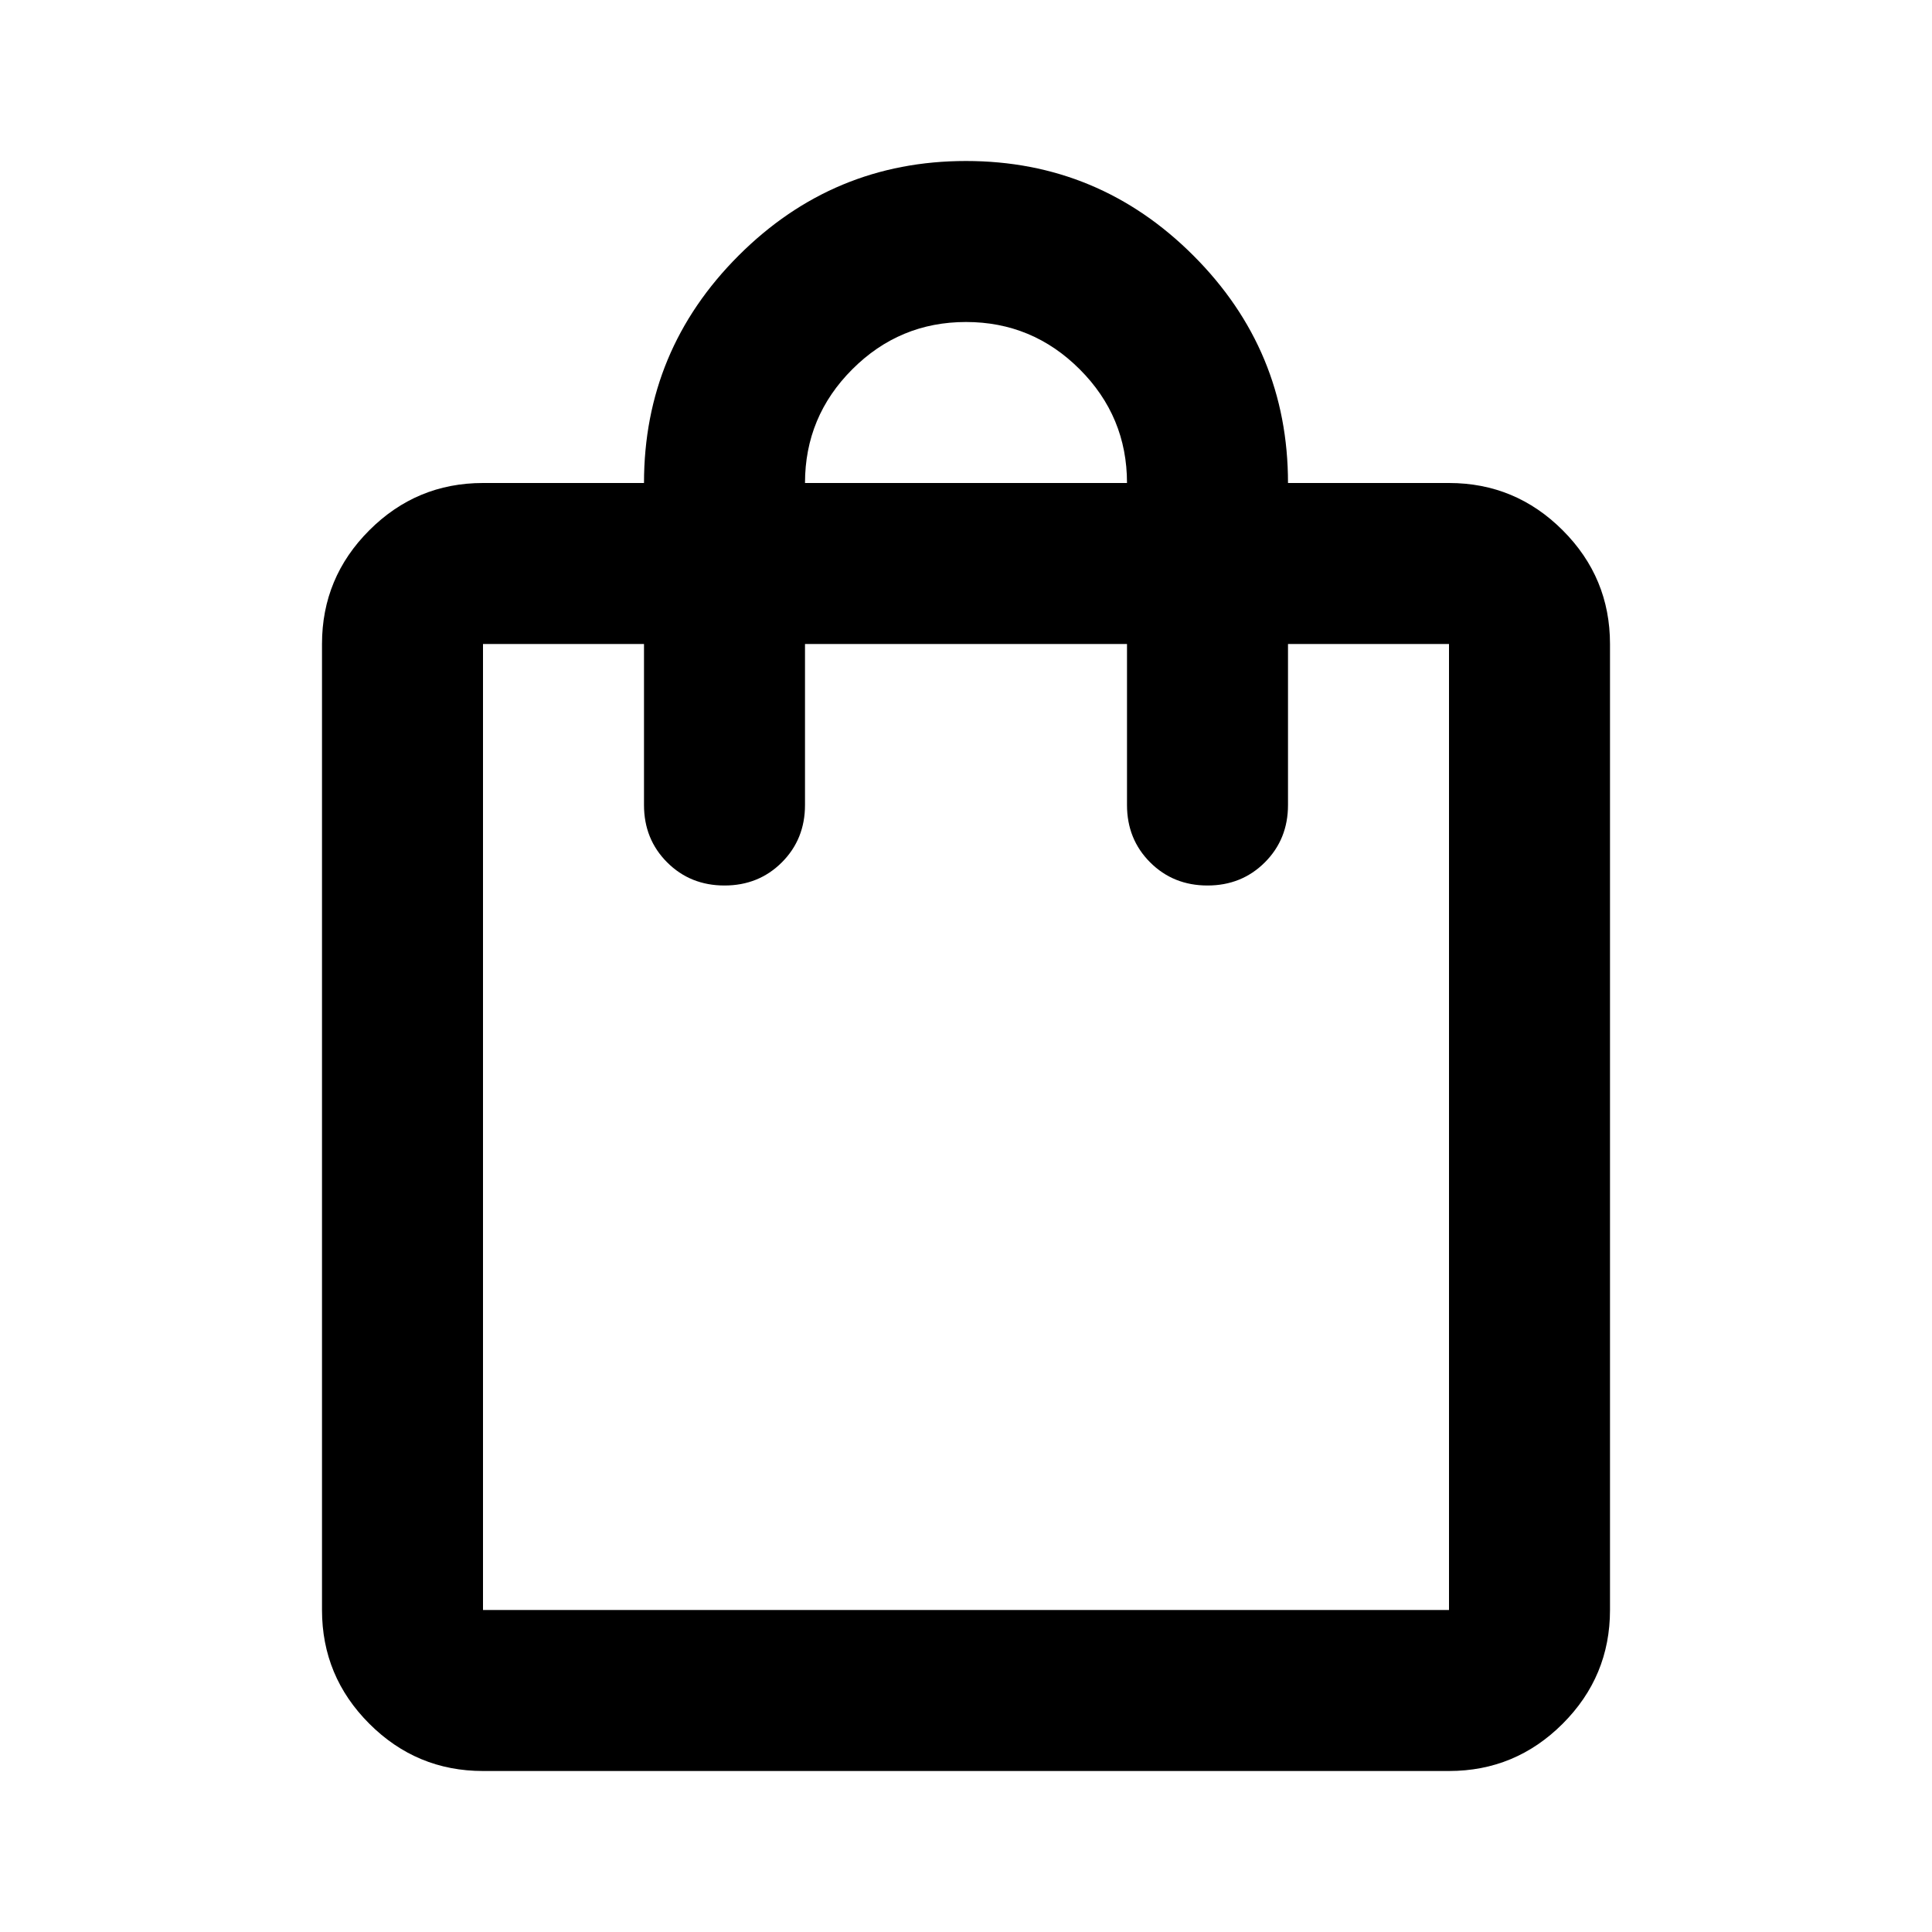
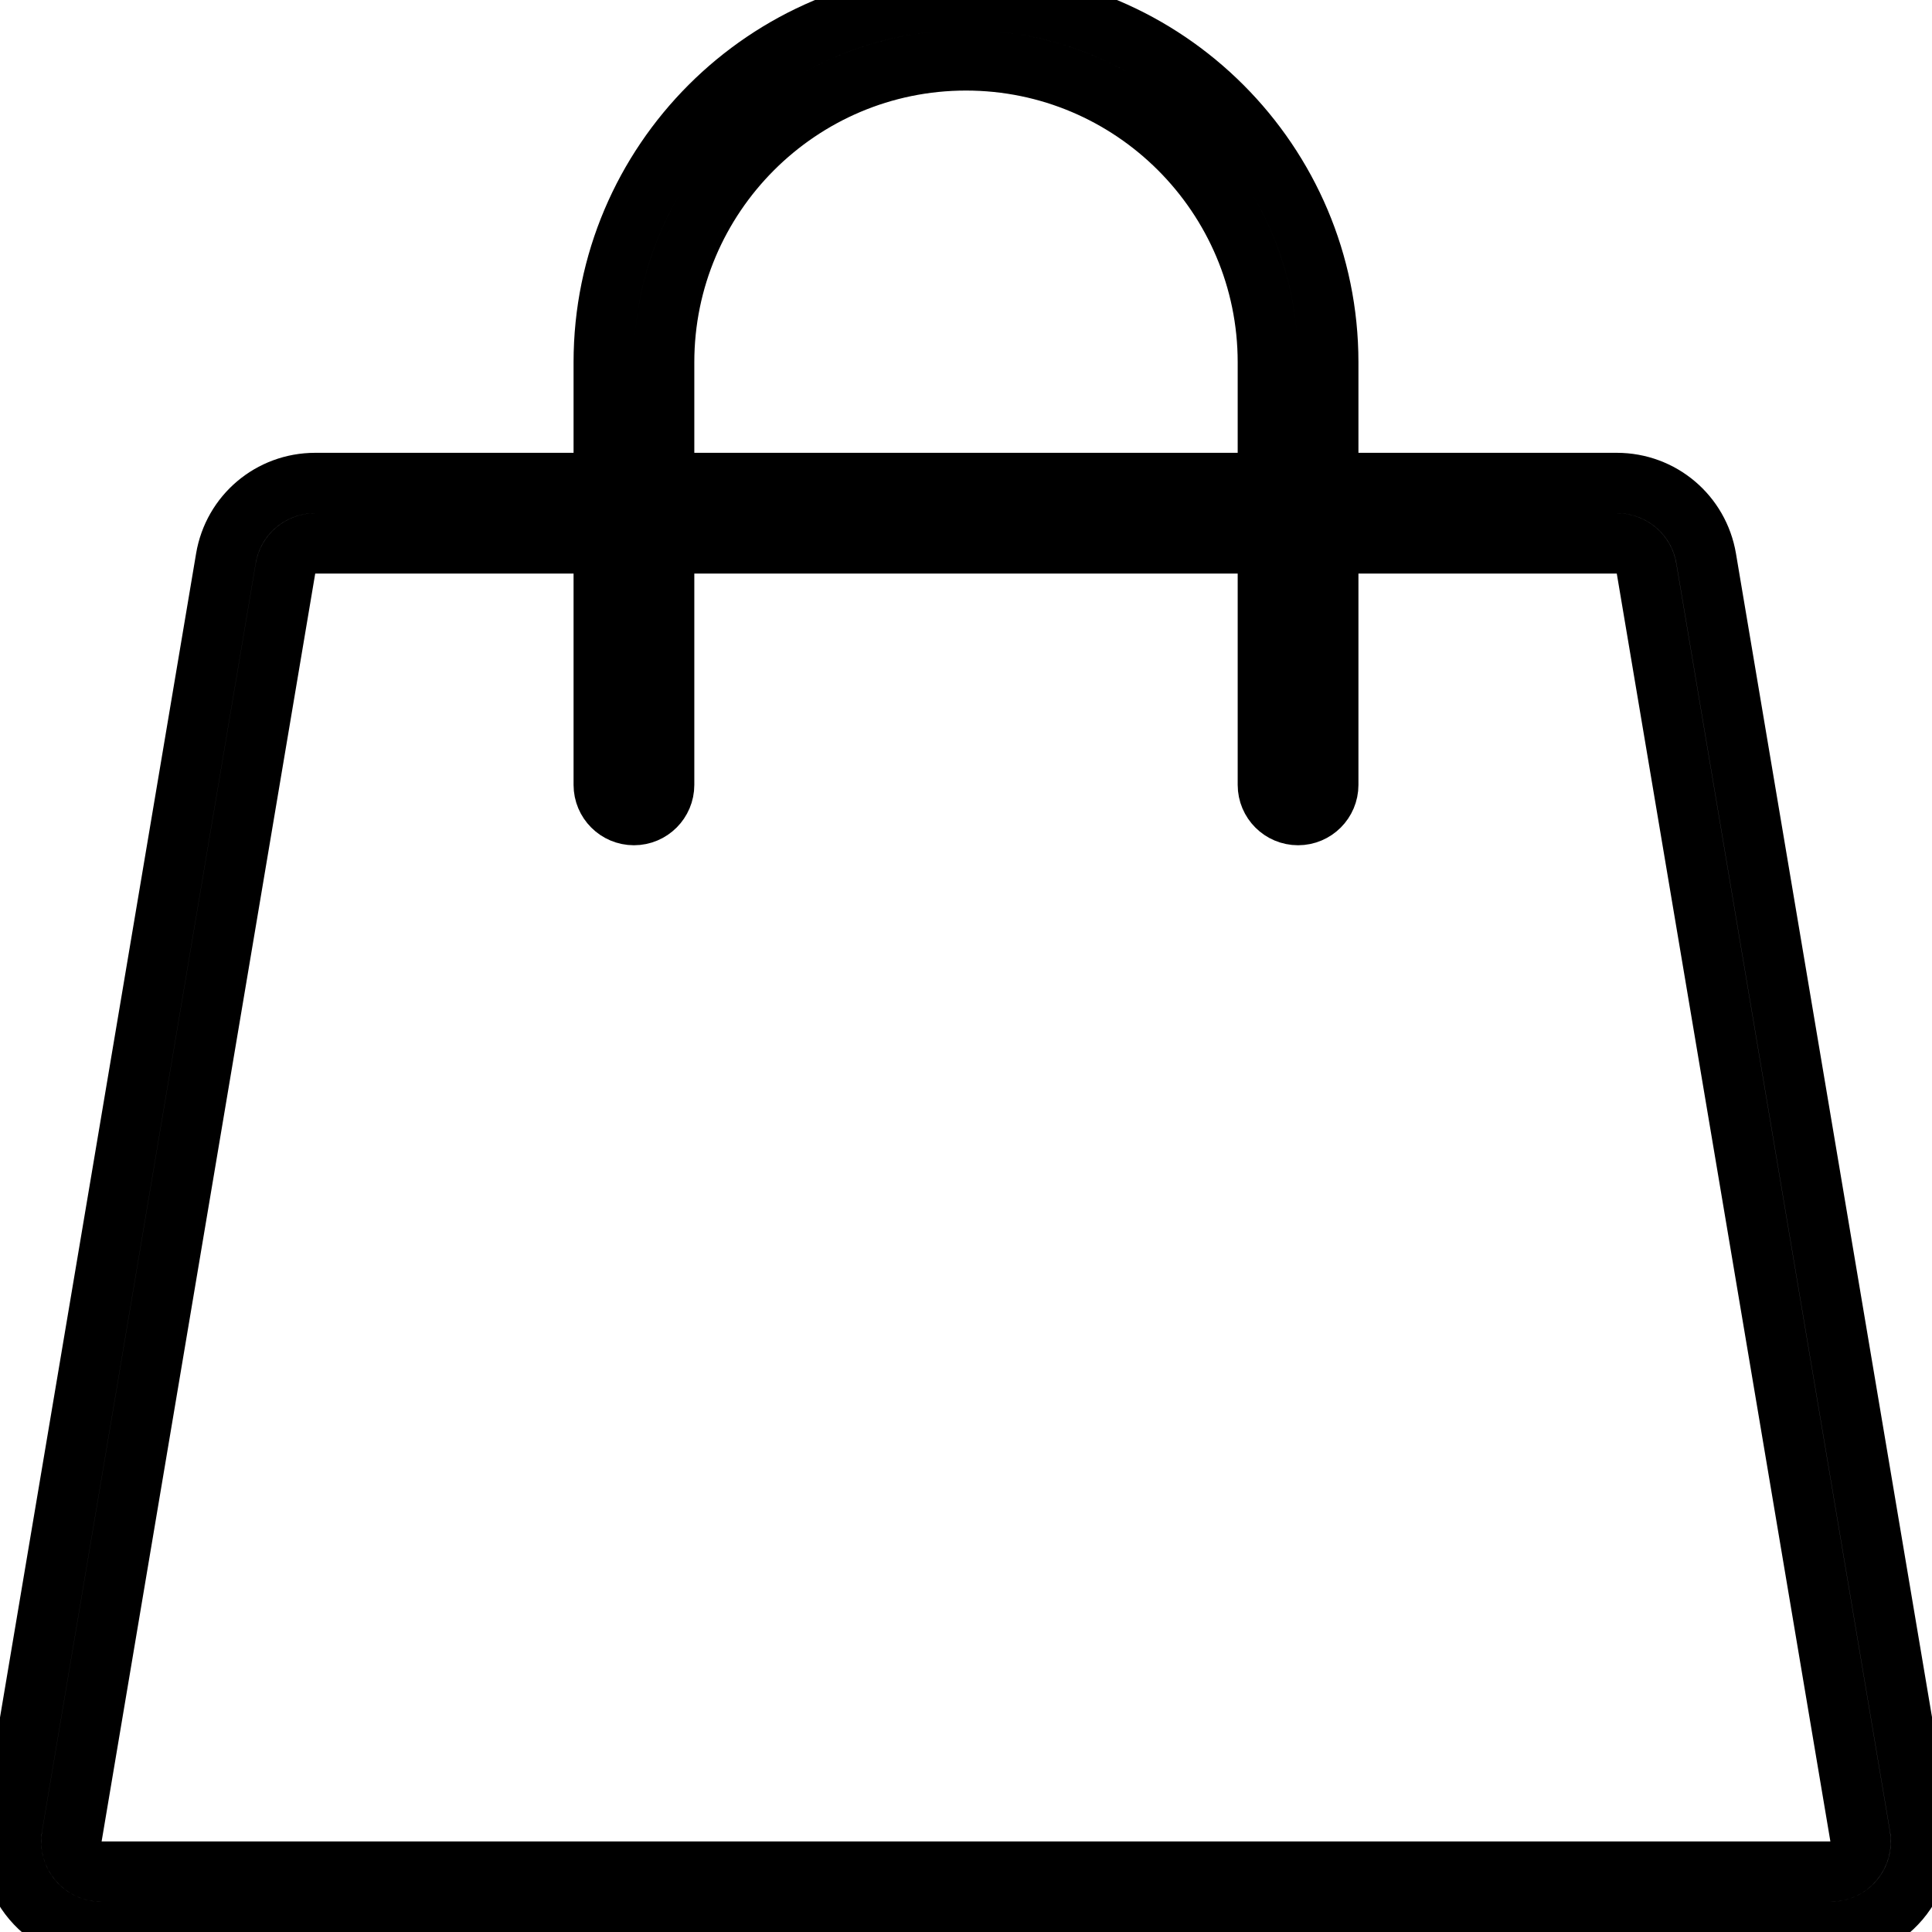
- <svg xmlns="http://www.w3.org/2000/svg" height="24" viewBox="0 -960 960 960" width="24">
-   <path d="M240-80q-33 0-56.5-23.5T160-160v-480q0-33 23.5-56.5T240-720h80q0-66 47-113t113-47q66 0 113 47t47 113h80q33 0 56.5 23.5T800-640v480q0 33-23.5 56.5T720-80H240Zm0-80h480v-480h-80v80q0 17-11.5 28.5T600-520q-17 0-28.5-11.5T560-560v-80H400v80q0 17-11.5 28.5T360-520q-17 0-28.5-11.5T320-560v-80h-80v480Zm160-560h160q0-33-23.5-56.5T480-800q-33 0-56.5 23.5T400-720ZM240-160v-480 480Z" />
+ <svg xmlns="http://www.w3.org/2000/svg" version="1.1" stroke-width="1" stroke="#000000" fill="none" id="Layer_1" width="22" height="22" viewBox="0 0 32 32" enable-background="new 0 0 32 32" xml:space="preserve">
+   <g>
+     <path fill="#808184" d="M1.683,32h28.635c0.442,0,0.86-0.194,1.146-0.531c0.286-0.338,0.407-0.782,0.334-1.218l-3.538-21   C28.137,8.526,27.515,8,26.779,8H22V6c0-3.309-2.691-6-6-6s-6,2.691-6,6v2H5.221C4.485,8,3.863,8.526,3.741,9.251l-3.538,21   c-0.073,0.436,0.048,0.88,0.334,1.218C0.823,31.806,1.24,32,1.683,32z M11,6c0-2.757,2.243-5,5-5s5,2.243,5,5v2H11V6z M4.728,9.417   C4.768,9.175,4.976,9,5.221,9H10v4c0,0.276,0.224,0.5,0.5,0.5S11,13.276,11,13V9h10v4c0,0.276,0.224,0.5,0.5,0.5S22,13.276,22,13V9   h4.779c0.245,0,0.453,0.175,0.493,0.417l3.538,21c0.025,0.147-0.015,0.292-0.111,0.406S30.467,31,30.317,31H1.683   c-0.149,0-0.285-0.063-0.382-0.177s-0.136-0.258-0.111-0.406L4.728,9.417z" />
+   </g>
</svg>
